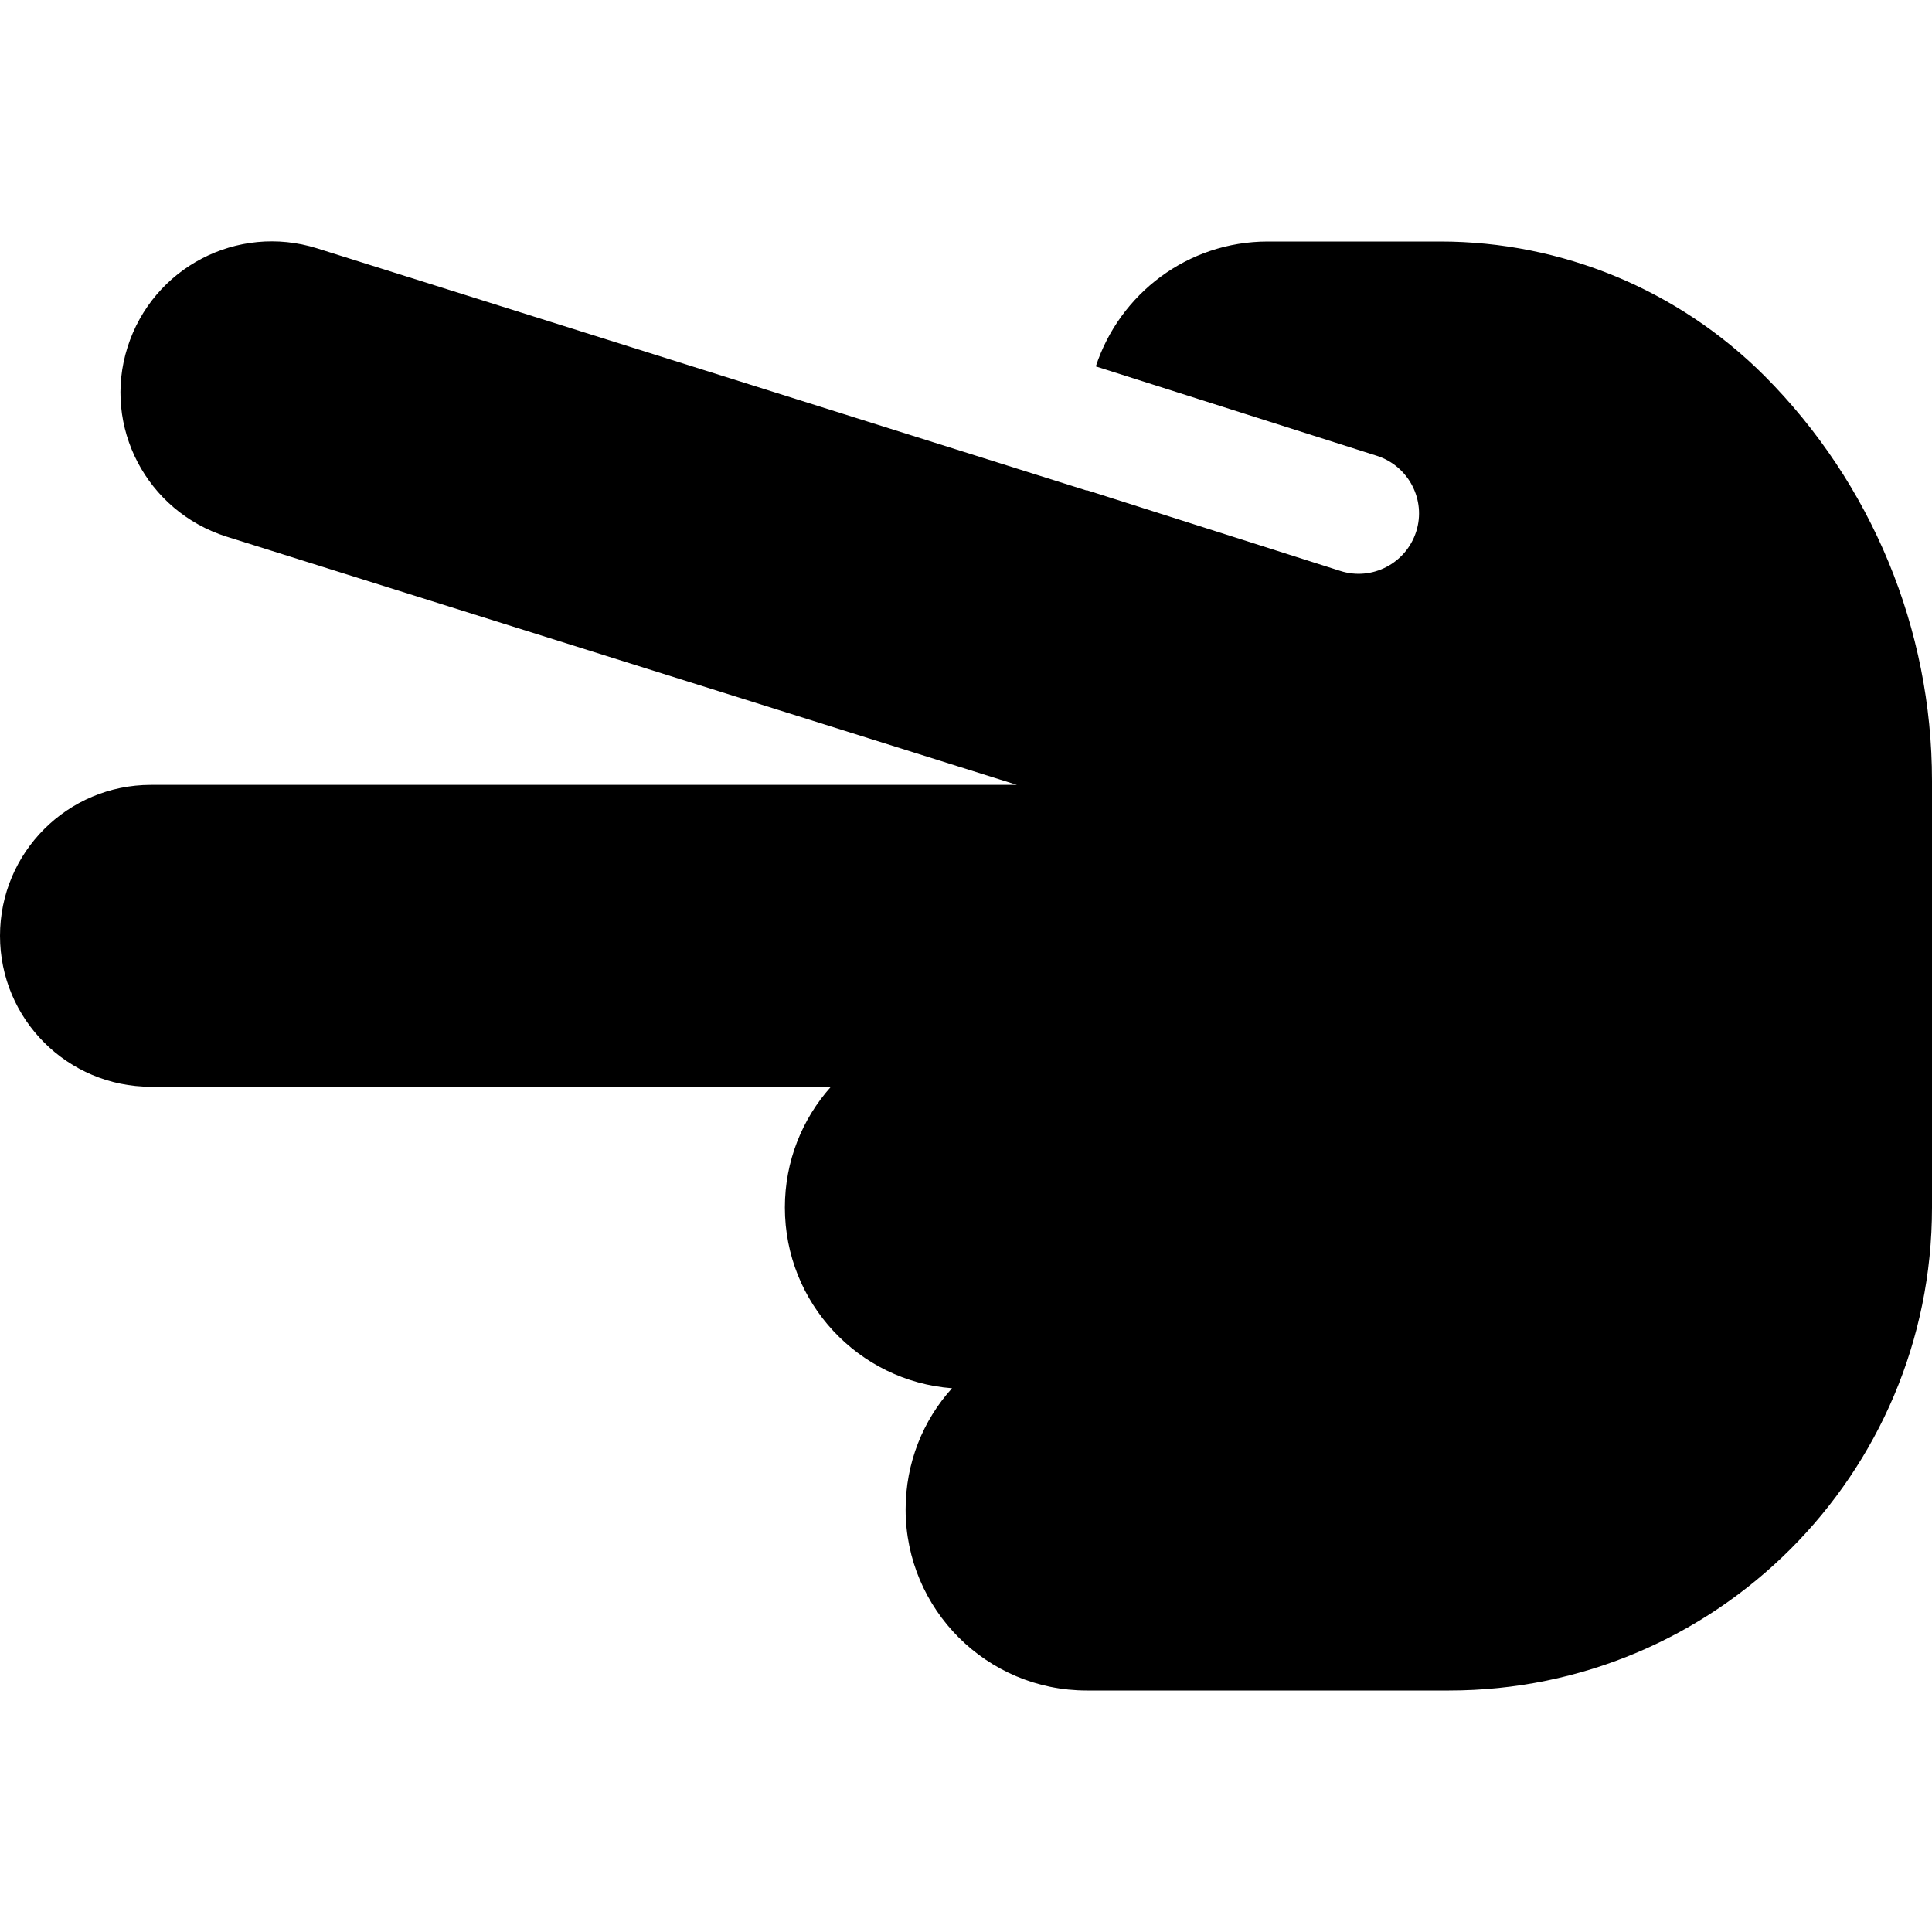
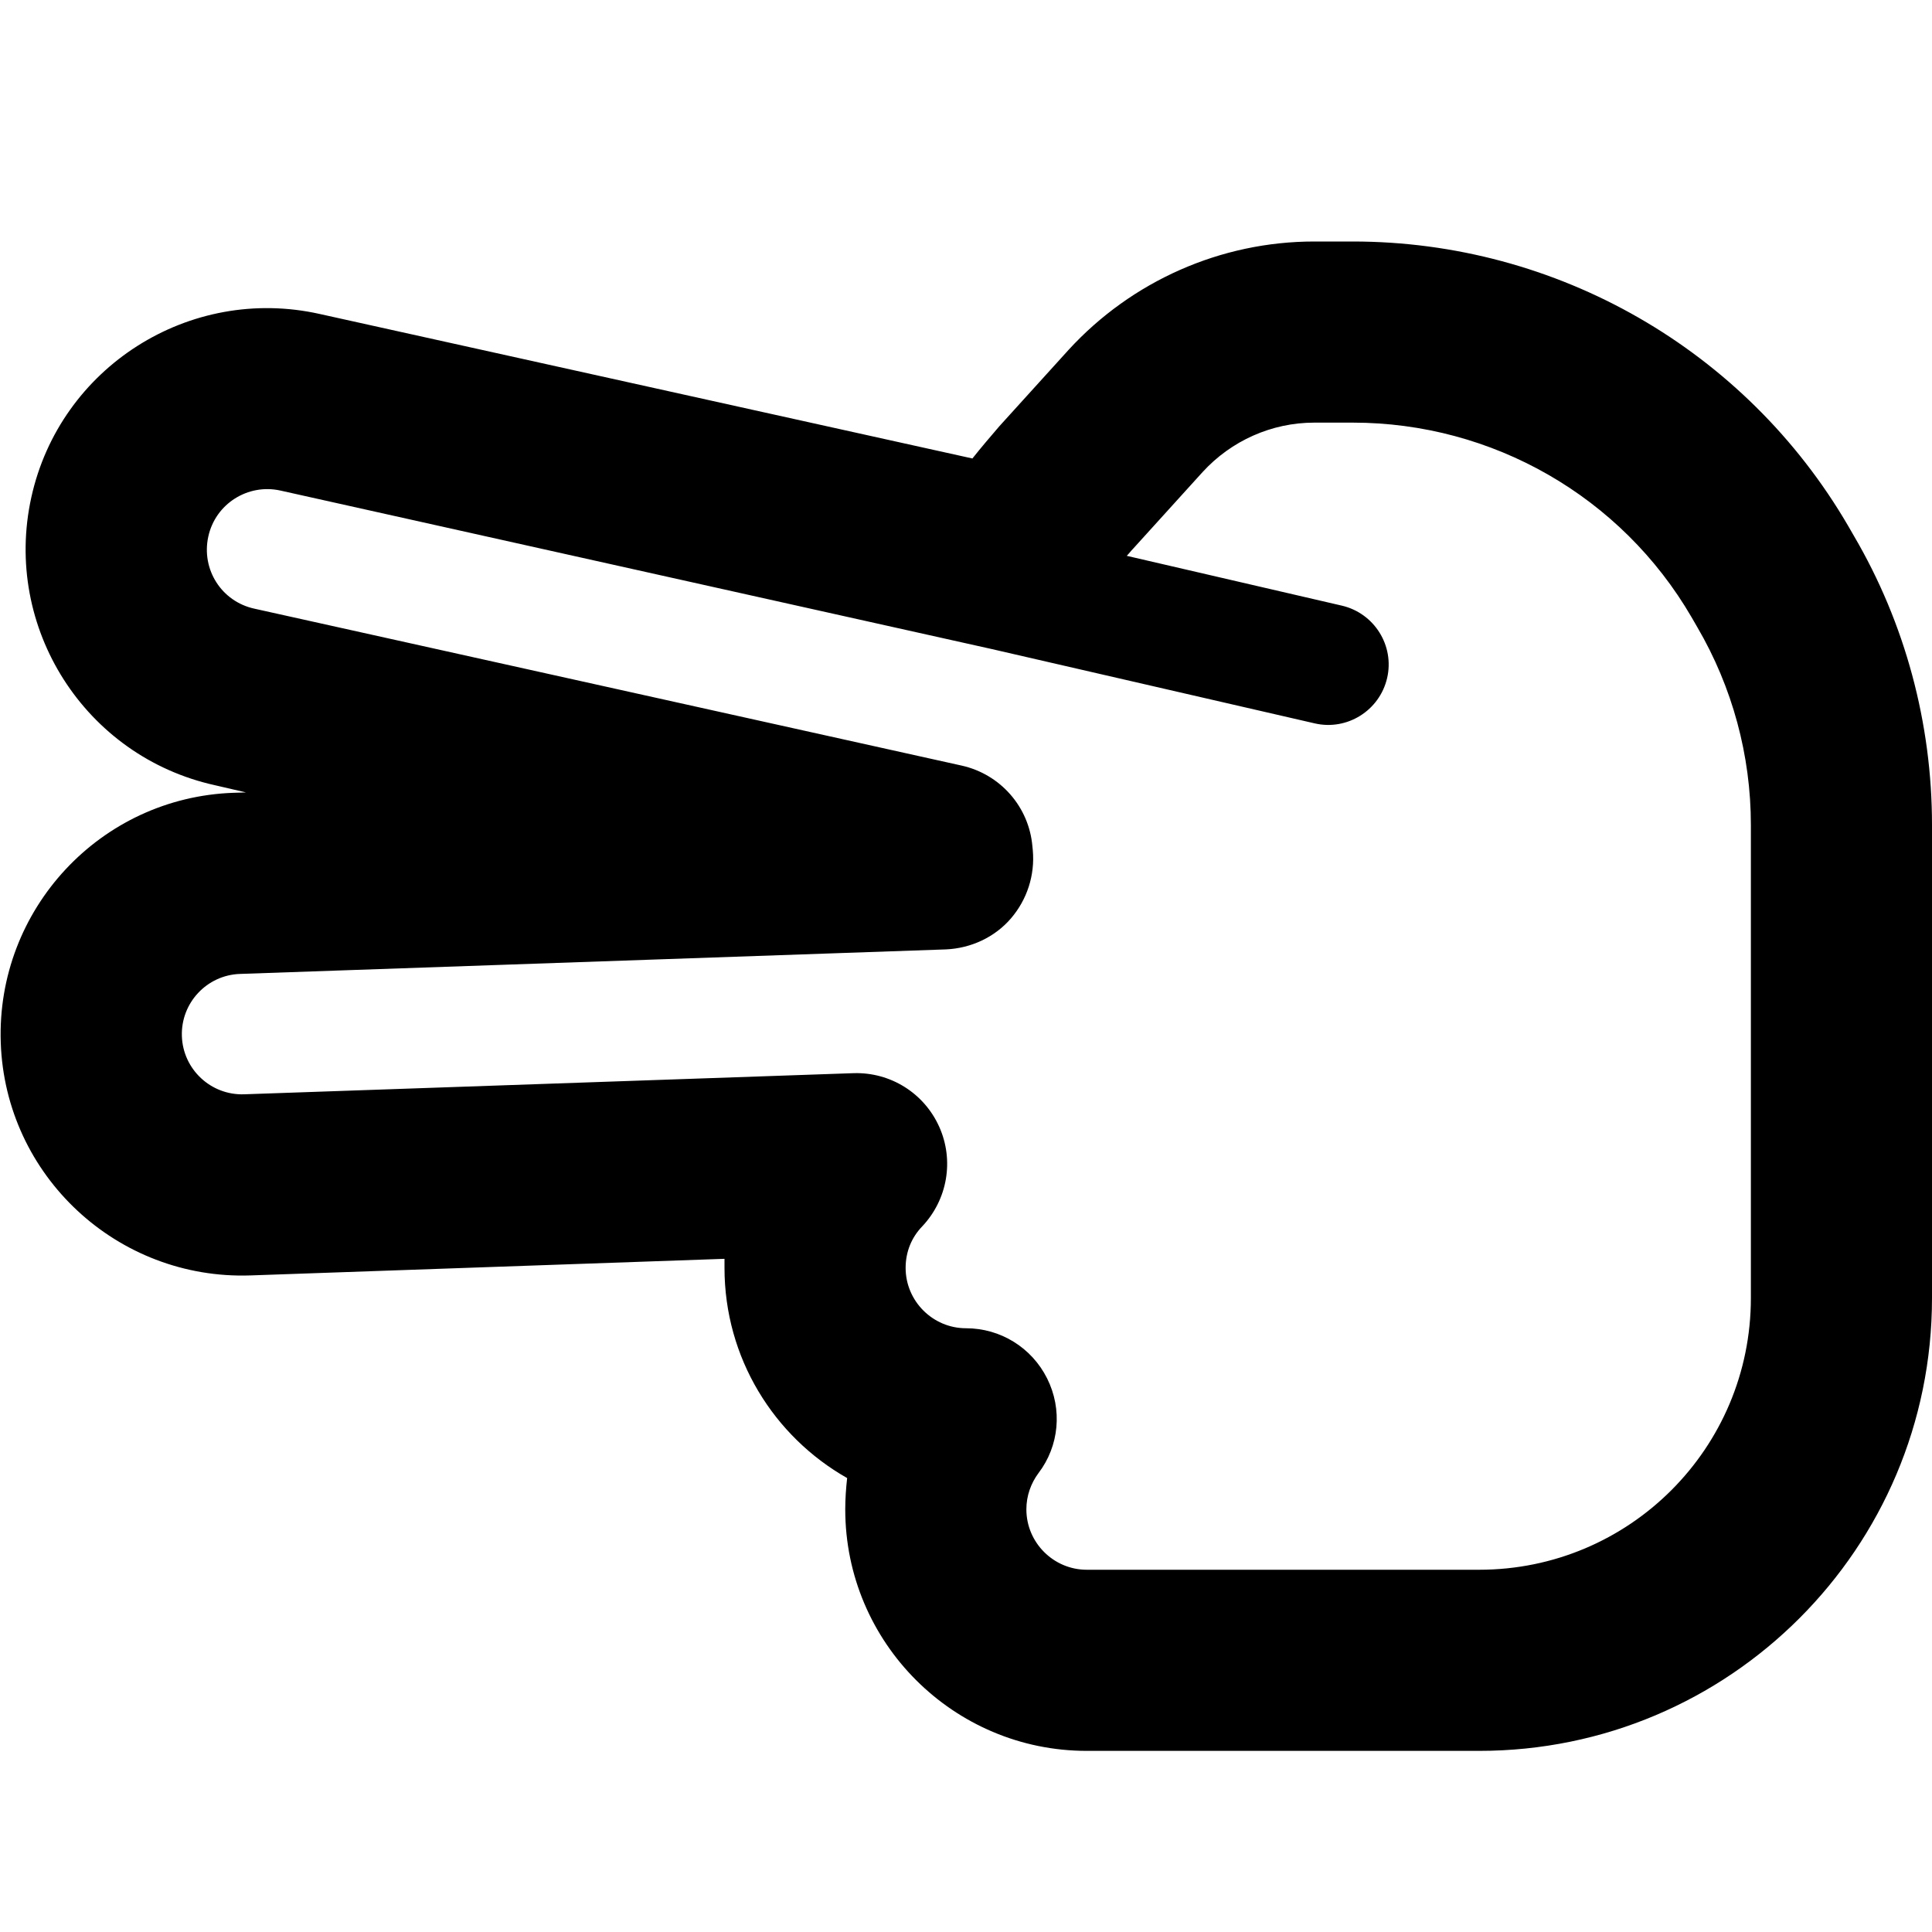
<svg xmlns="http://www.w3.org/2000/svg" viewBox="0 0 512 512">
-   <path d="M40 208c-22.1 0-40 17.9-40 40s17.9 40 40 40l180.2 0c-7.6 8.5-12.2 19.7-12.2 32c0 25.3 19.5 46 44.3 47.9c-7.7 8.5-12.3 19.8-12.3 32.1c0 26.5 21.5 48 48 48l32 0 64 0c70.7 0 128-57.3 128-128l0-113.1c0-40.2-16-78.8-44.4-107.3C444.8 76.8 413.9 64 381.7 64L336 64c-21.3 0-39.3 13.9-45.6 33.1l74.5 23.7c8.4 2.7 13.1 11.7 10.4 20.1s-11.7 13.1-20.1 10.4L288 129.9l0 .1L84 65.8C62.9 59.2 40.5 70.9 33.8 92s5.1 43.5 26.2 50.2L269.5 208 40 208z" />
+   <path d="M.2 276.3c-1.2-35.3 26.4-65 61.7-66.2l3.3-.1L57 208.1C22.5 200.5 .7 166.3 8.3 131.8S50.2 75.5 84.7 83.2l173 38.3c2.3-2.9 4.7-5.7 7.1-8.5l18.4-20.3C299.9 74.5 323.5 64 348.3 64l10.2 0c54.1 0 104.1 28.7 131.3 75.4l1.5 2.6c13.6 23.2 20.7 49.7 20.7 76.6L512 344c0 66.3-53.7 120-120 120l-8 0-96 0c-35.3 0-64-28.7-64-64c0-2.8 .2-5.6 .5-8.3c-19.4-11-32.5-31.8-32.5-55.7c0-.8 0-1.6 0-2.4L66.4 338c-35.3 1.2-65-26.4-66.2-61.7zm63.4-18.2c-8.8 .3-15.7 7.7-15.4 16.5s7.7 15.7 16.5 15.4l161.5-5.6c9.8-.3 18.7 5.3 22.7 14.2s2.2 19.3-4.5 26.4c-2.8 2.9-4.4 6.7-4.4 11c0 8.8 7.2 16 16 16c9.1 0 17.4 5.1 21.5 13.3s3.2 17.9-2.3 25.1c-2 2.7-3.2 6-3.2 9.6c0 8.8 7.2 16 16 16l96 0 8 0c39.8 0 72-32.2 72-72l0-125.4c0-18.4-4.9-36.5-14.2-52.4l-1.5-2.6c-18.6-32-52.8-51.6-89.8-51.6l-10.2 0c-11.3 0-22 4.8-29.6 13.1l-17.5-15.9 17.5 15.9-18.4 20.3c-.6 .6-1.1 1.3-1.7 1.9l57 13.2c8.6 2 14 10.6 12 19.2s-10.6 14-19.2 12l-85.6-19.7L74.3 130c-8.6-1.9-17.2 3.5-19.1 12.2s3.5 17.2 12.2 19.1l187.5 41.6c10.2 2.3 17.8 10.9 18.7 21.4l.1 1c.6 6.6-1.5 13.1-5.8 18.1s-10.6 7.9-17.2 8.2L63.6 258.1z" />
</svg>
